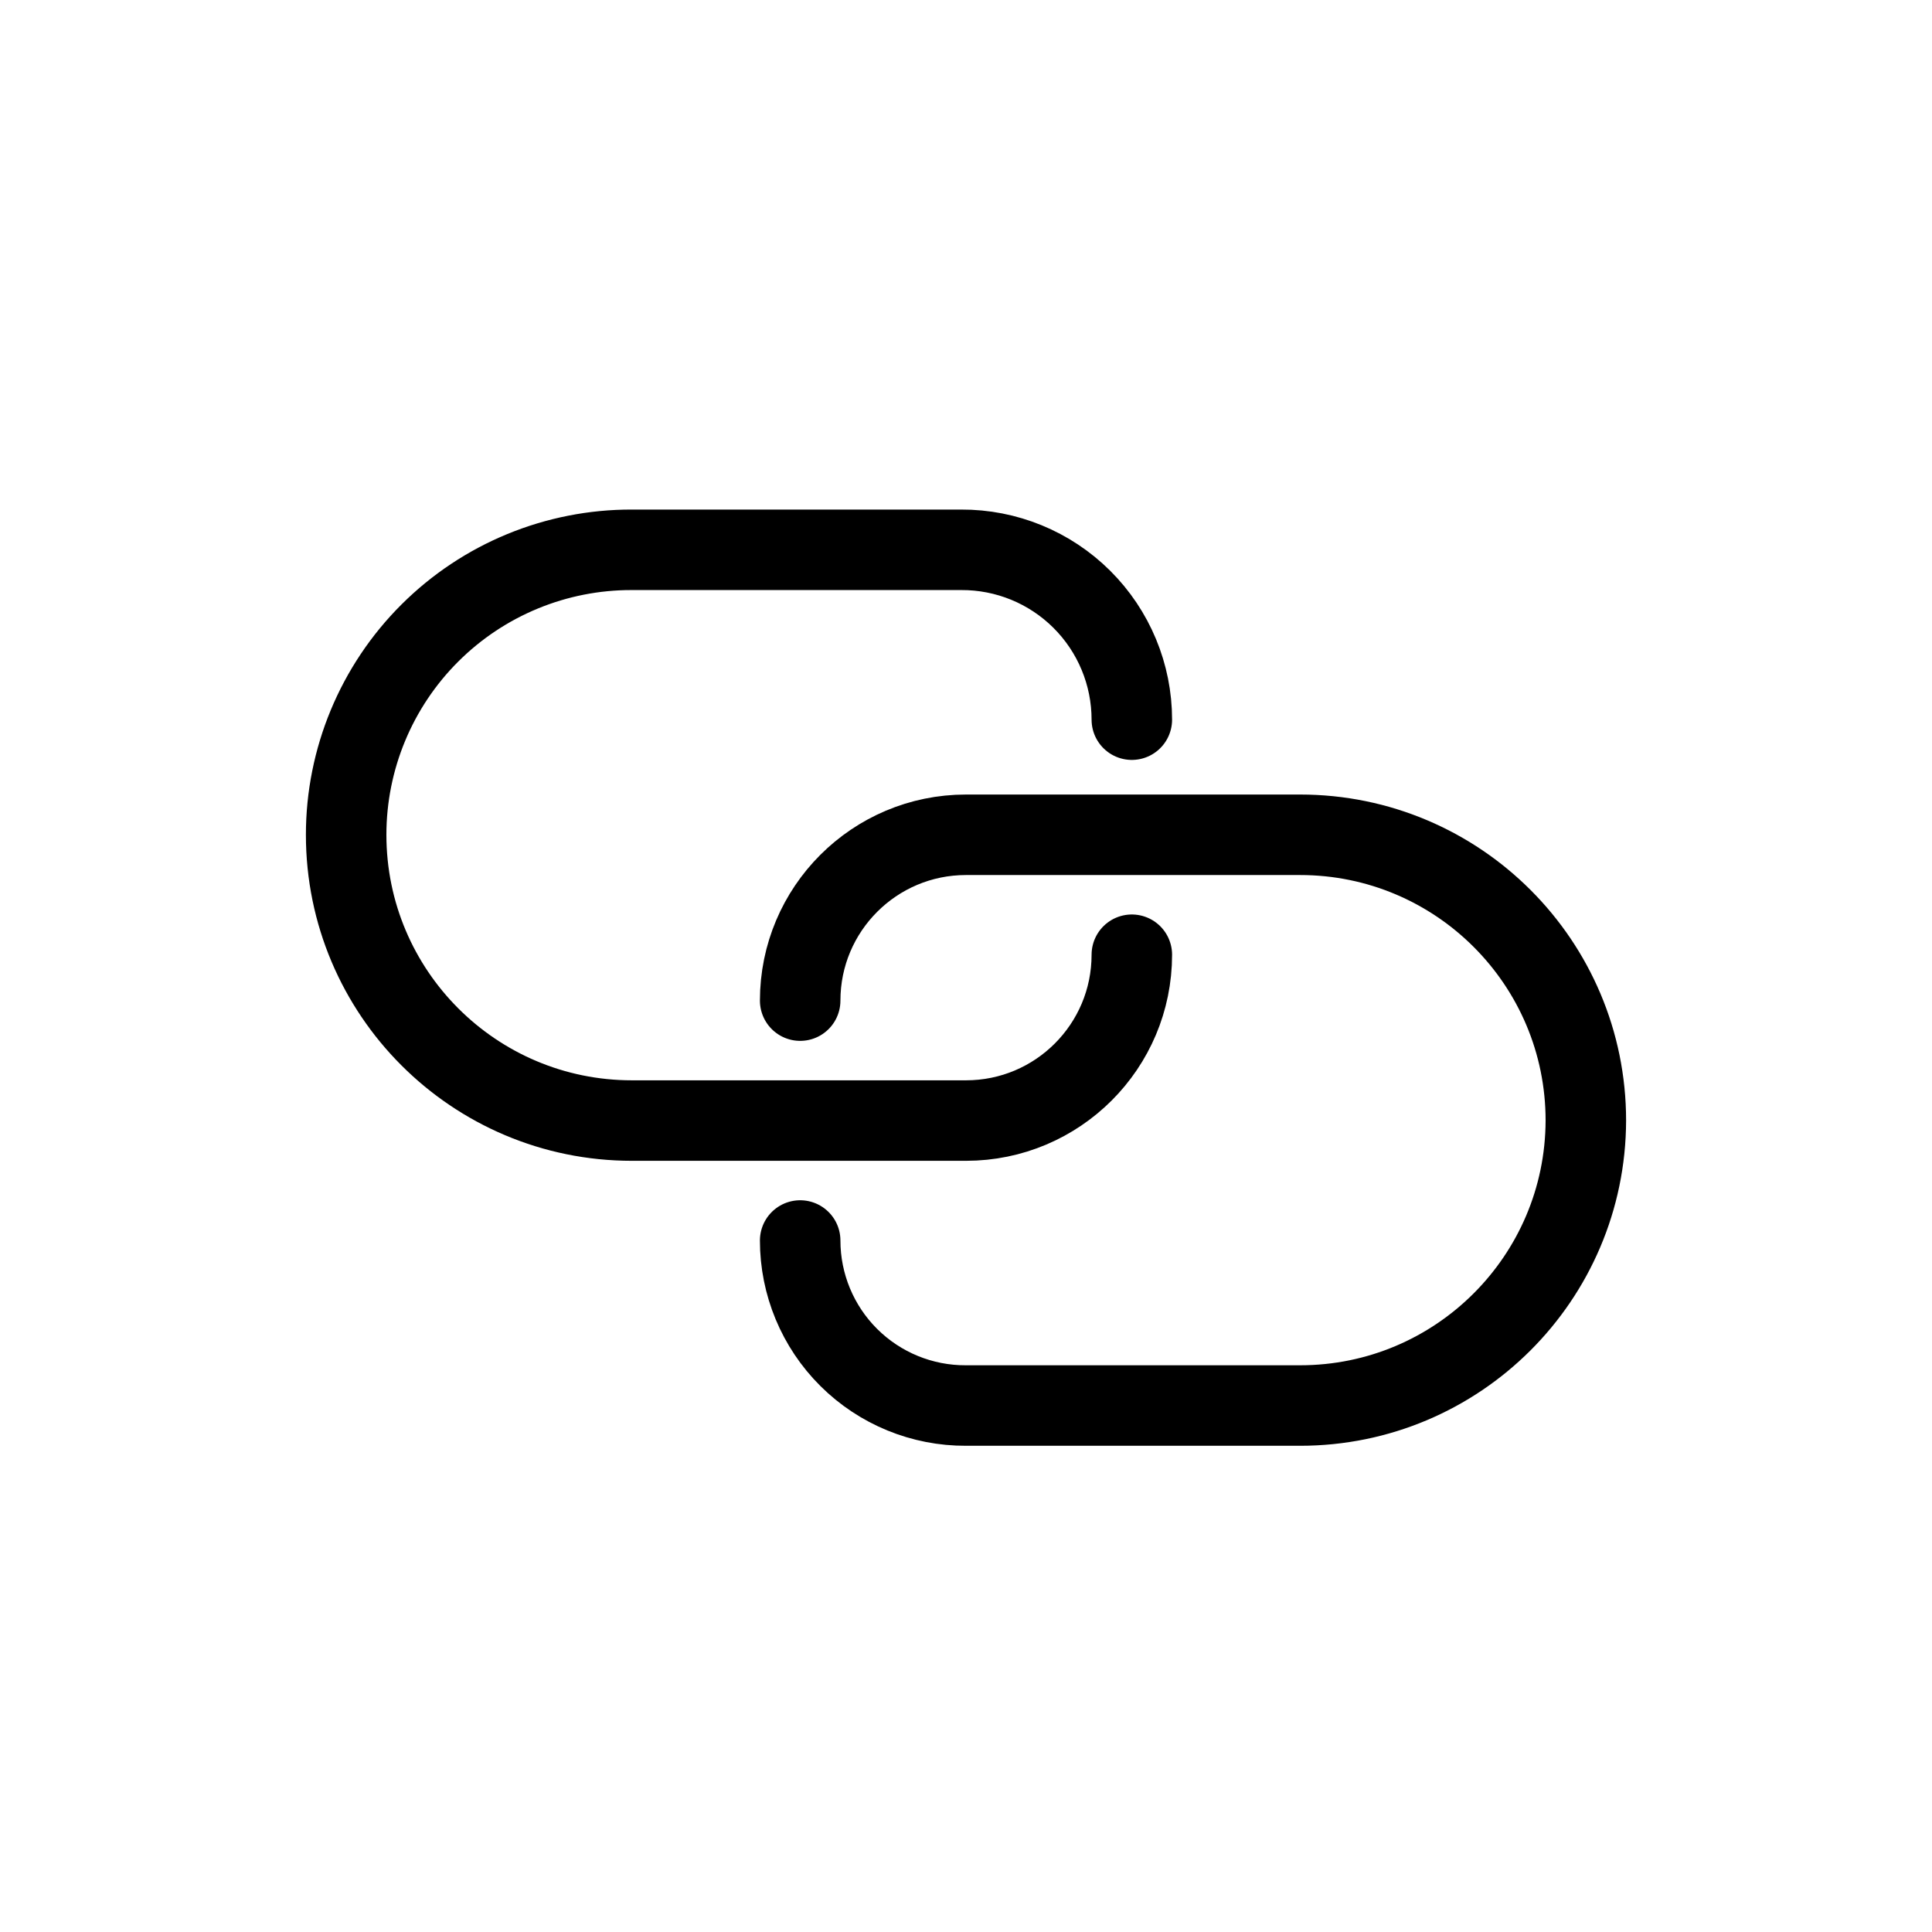
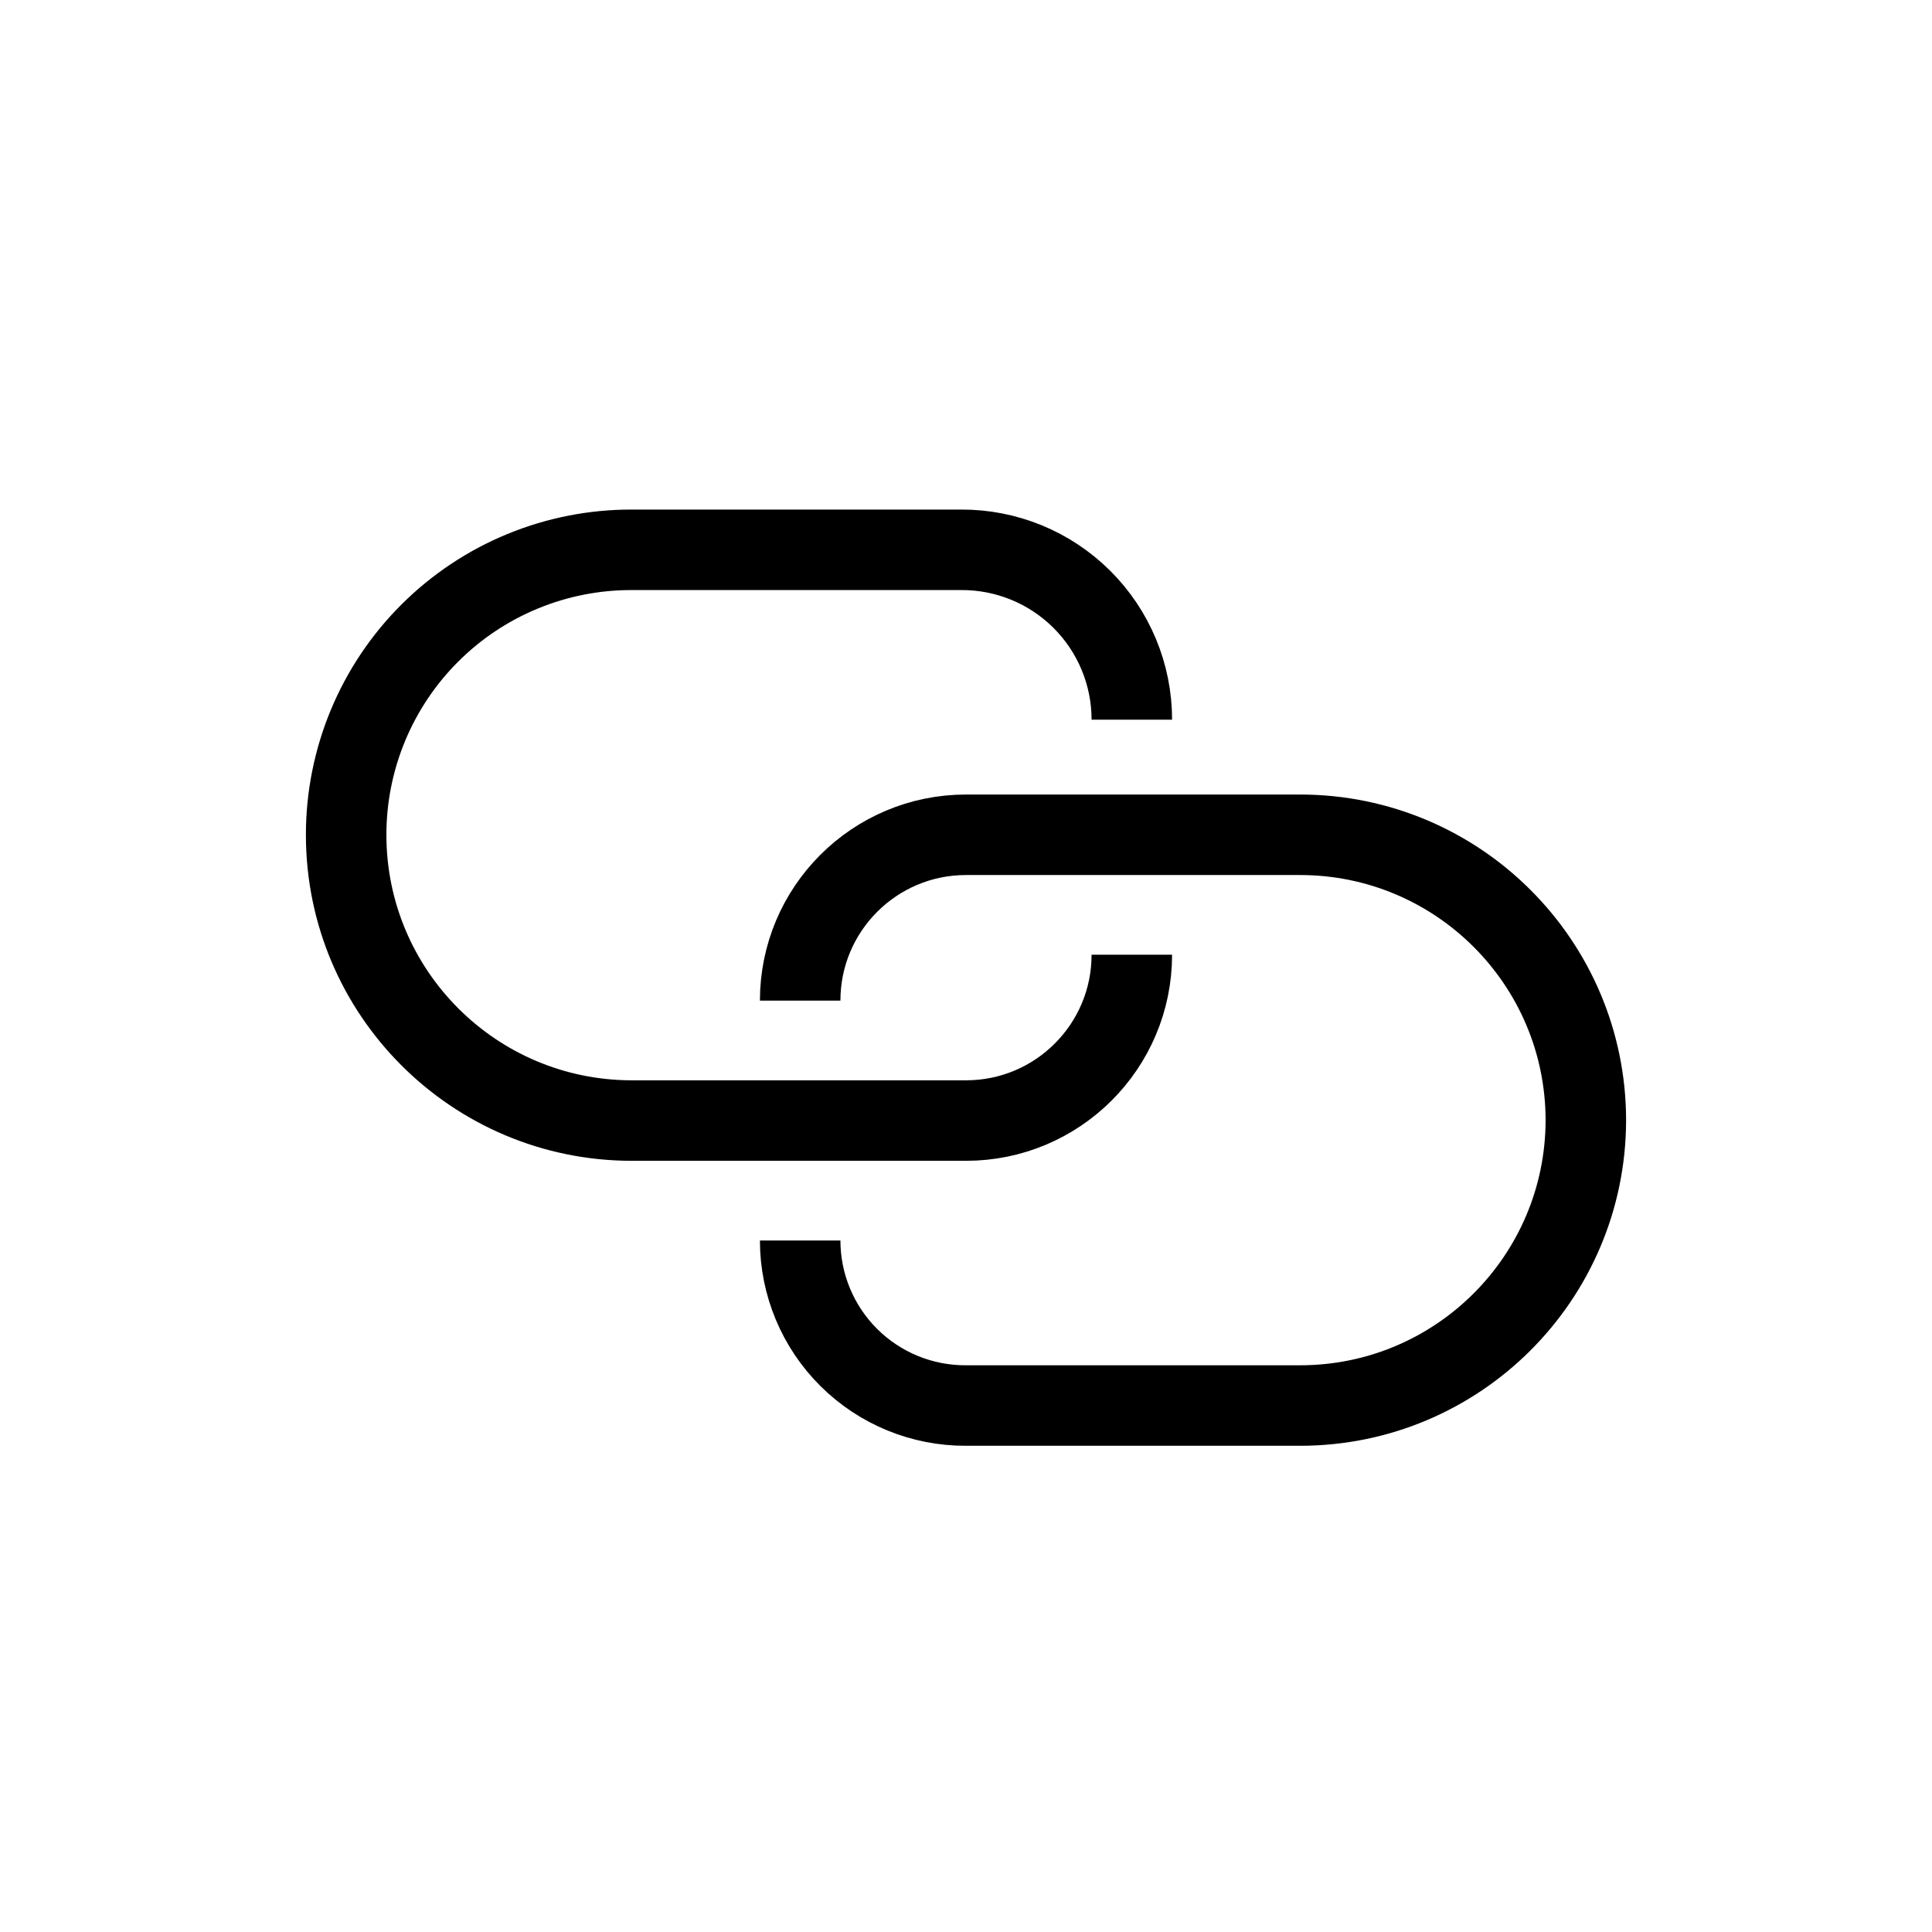
<svg xmlns="http://www.w3.org/2000/svg" viewBox="0 0 24 24">
  <defs>
-     <style>.cls-1,.cls-2{fill:none;}.cls-2{stroke:#000;stroke-linecap:round;stroke-linejoin:round;}</style>
+     <style>.cls-1,.cls-2{fill:none;}.cls-2{stroke:#000;strokeLinecap:round;strokeLinejoin:round;}</style>
  </defs>
  <g id="Layer_2" data-name="Layer 2">
    <g id="Layer_1-2" data-name="Layer 1">
      <rect class="cls-1" width="24" height="24" />
      <rect class="cls-1" x="3" y="3" width="18" height="18" />
      <path class="cls-2" d="M14.06,11.86h0A2.06,2.06,0,0,1,12,13.92H7.85A3.55,3.55,0,0,1,4.3,10.37h0A3.54,3.54,0,0,1,7.85,6.83h4.09a2.11,2.11,0,0,1,2.12,2.11h0" />
      <path class="cls-2" d="M9.94,12.43h0A2.06,2.06,0,0,1,12,10.37h4.15a3.55,3.55,0,0,1,3.55,3.55h0a3.55,3.55,0,0,1-3.55,3.54H12a2.05,2.05,0,0,1-2.06-2.05v0" />
    </g>
  </g>
</svg>
